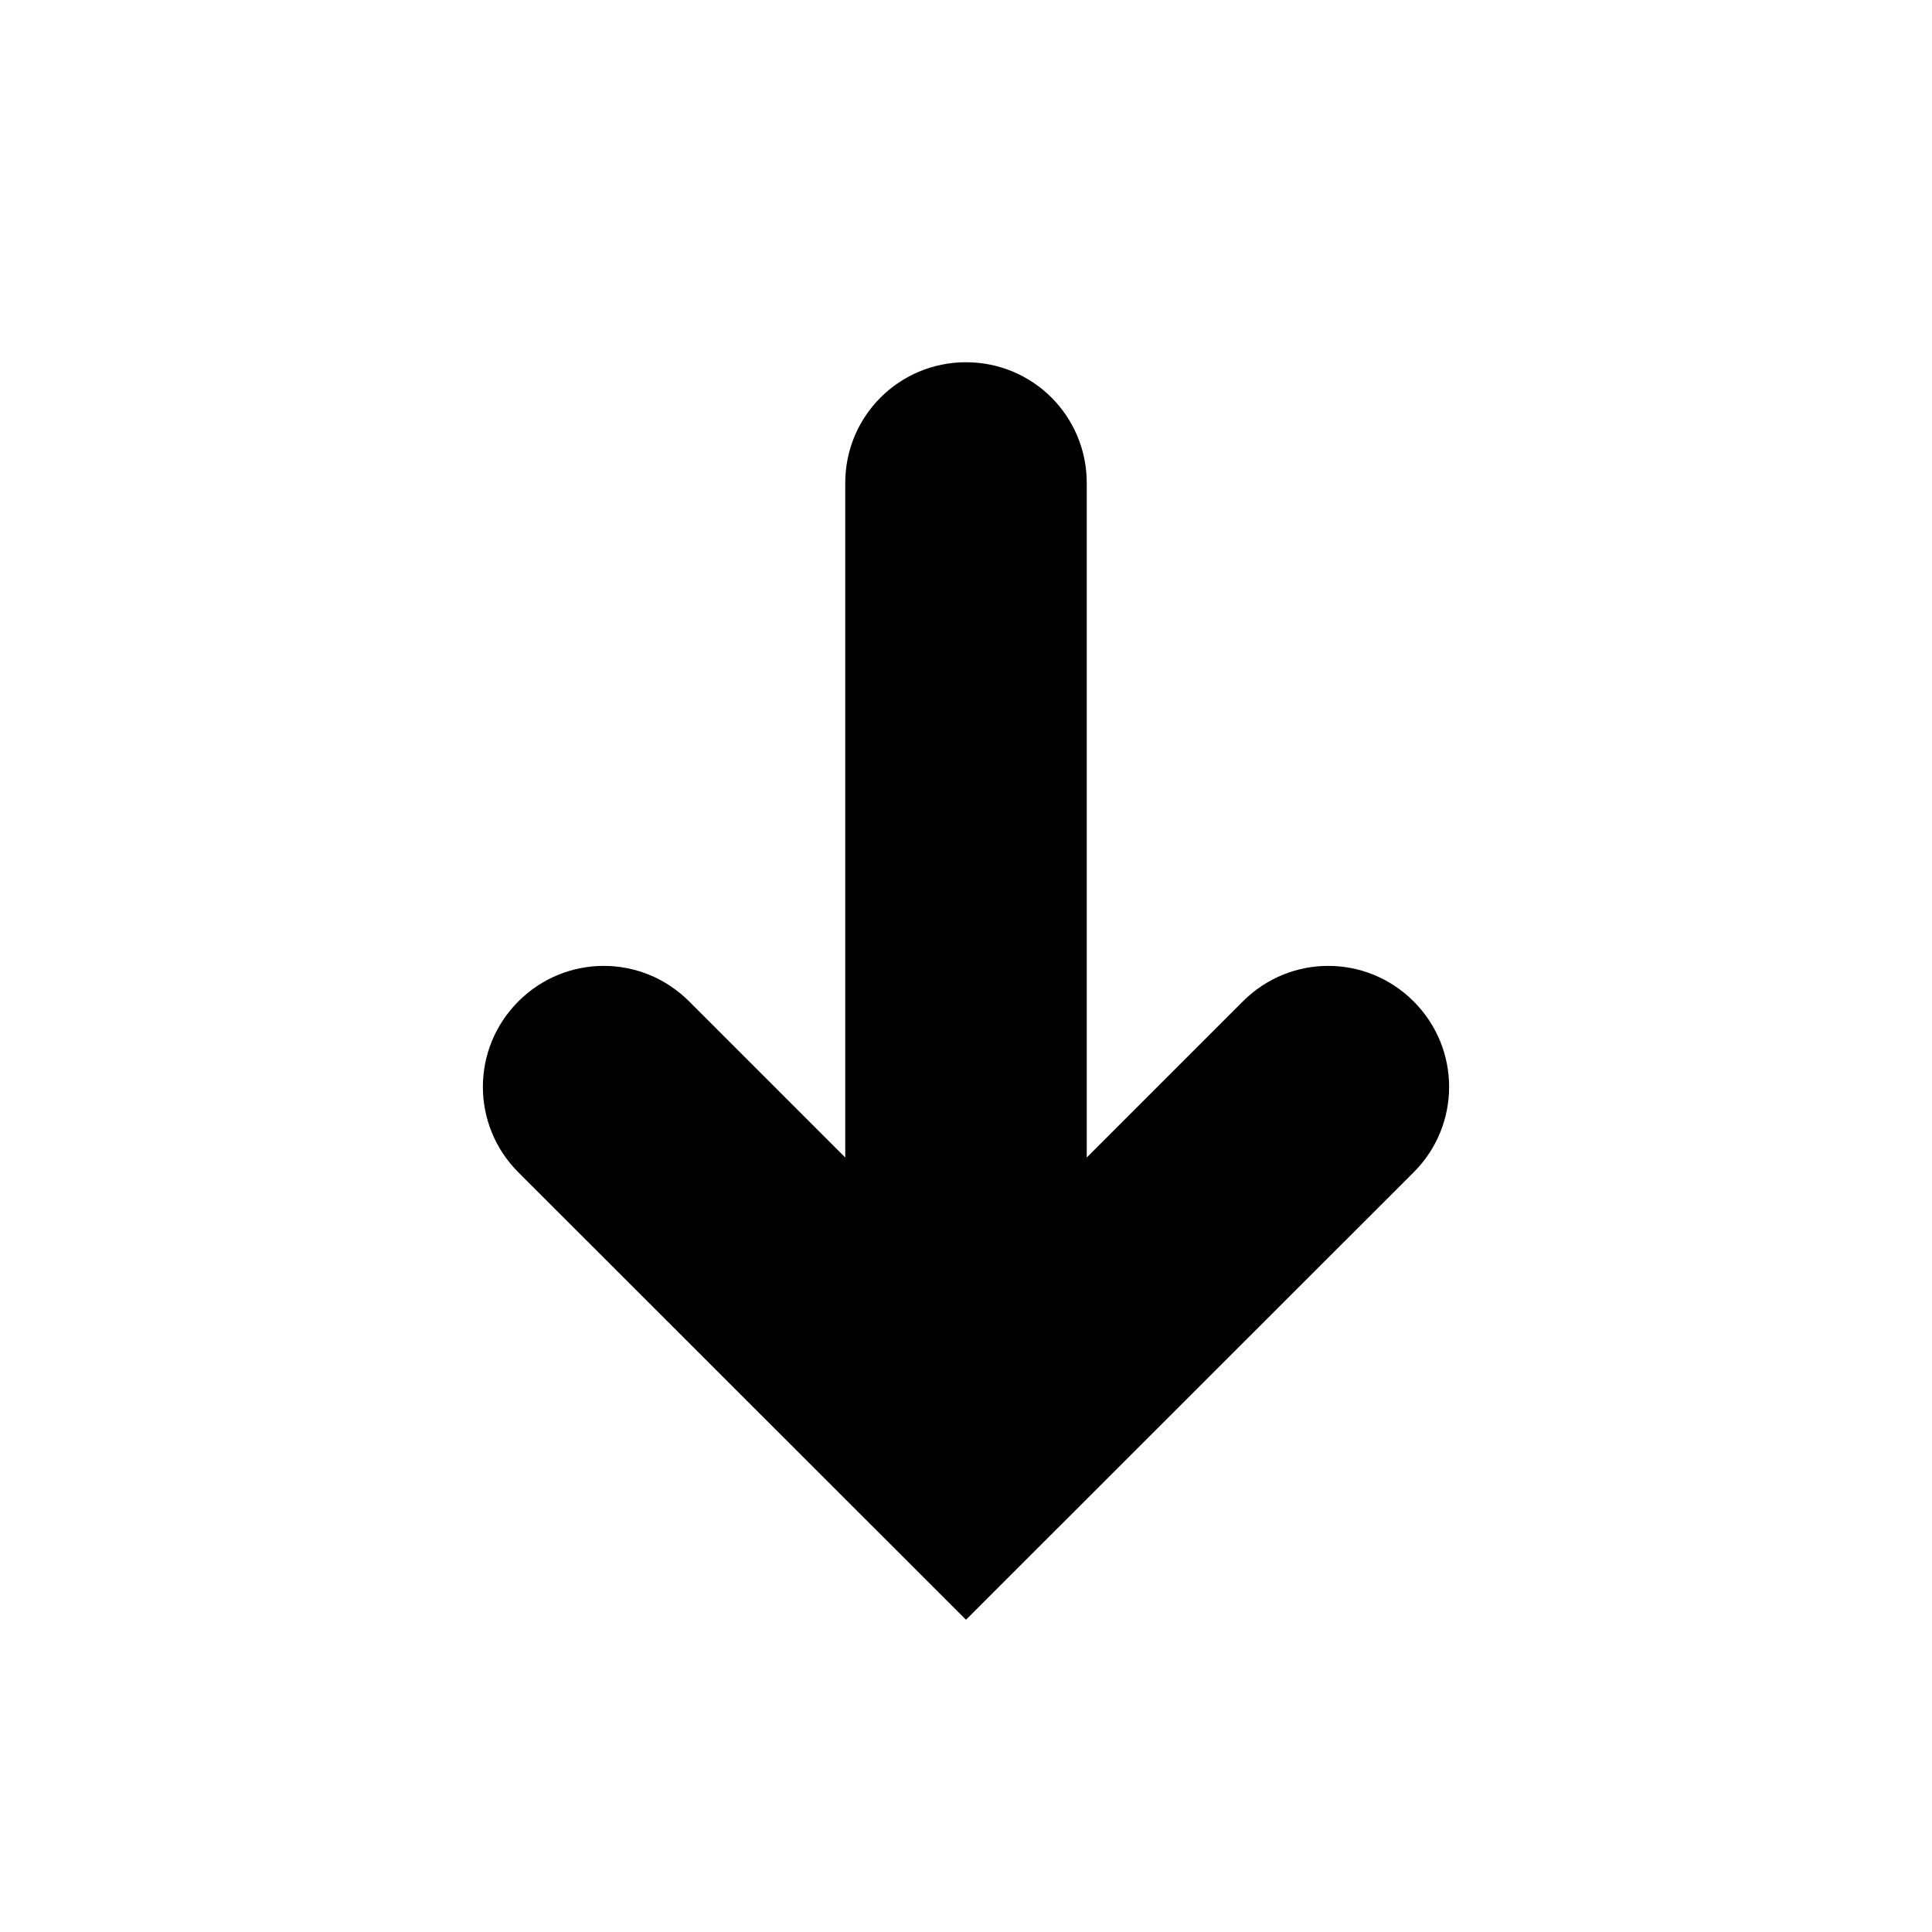
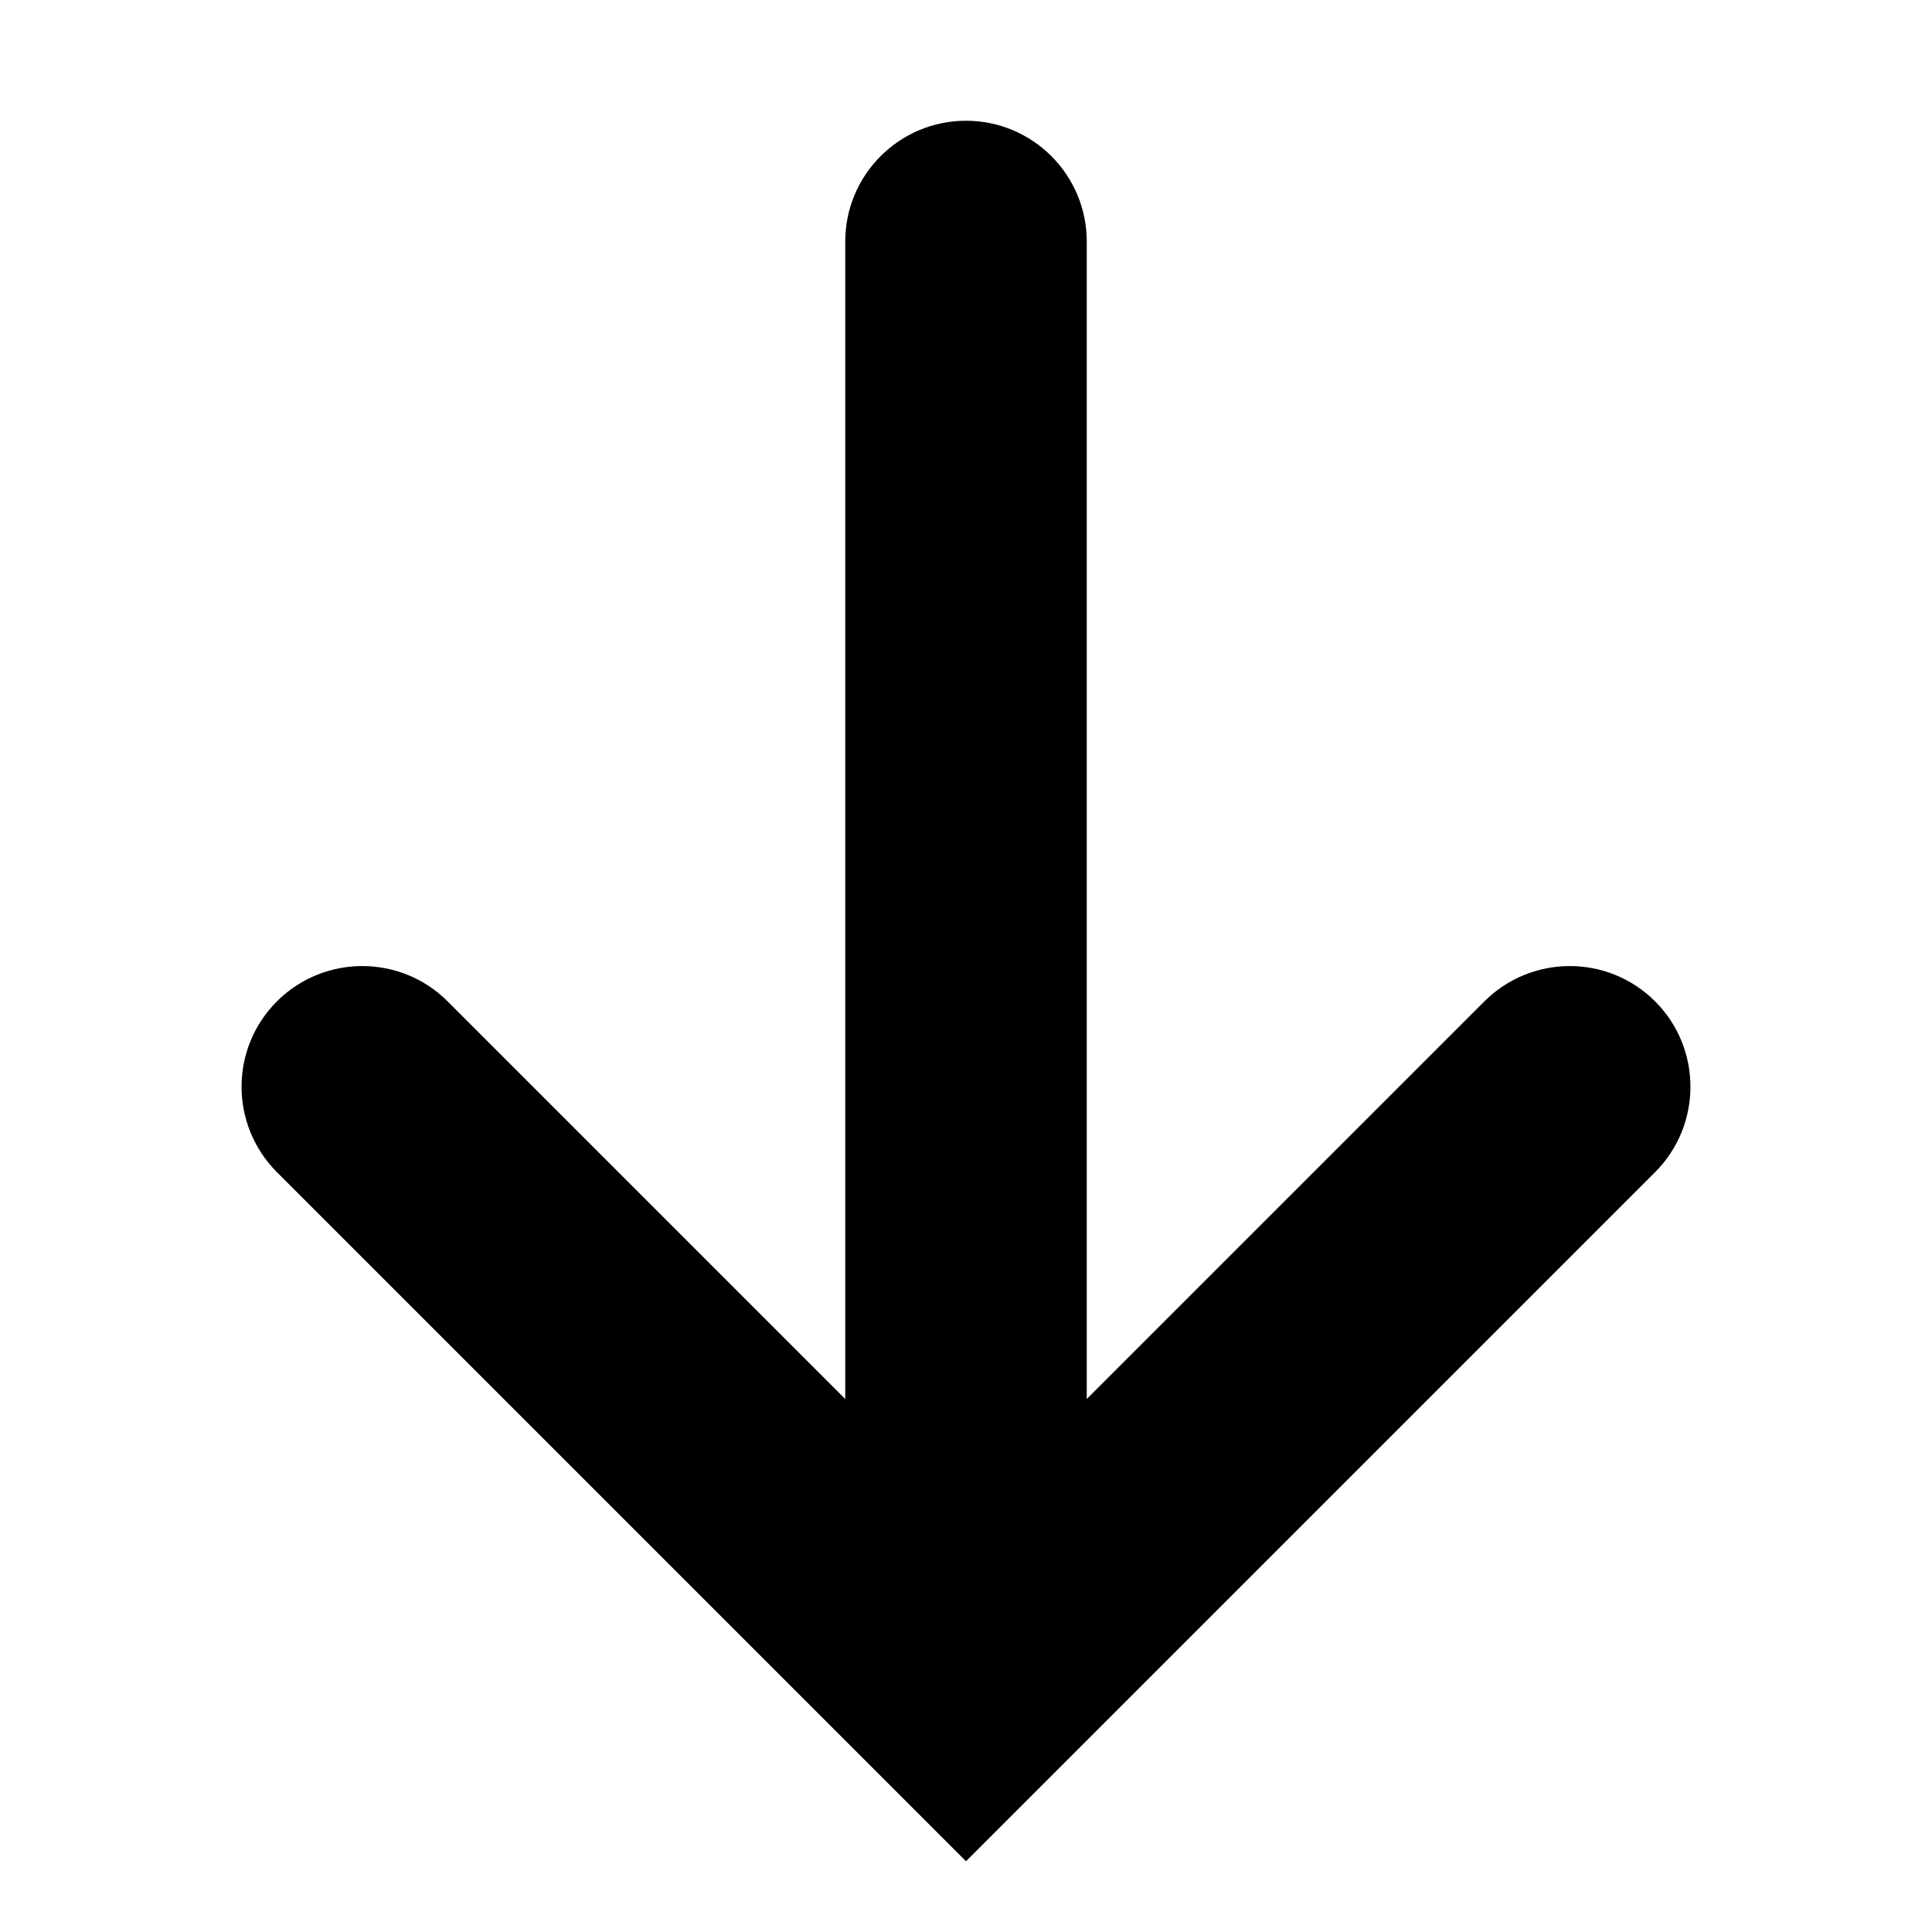
<svg xmlns="http://www.w3.org/2000/svg" width="16" height="16" fill="#000000" viewBox="0 0 16 16">
-   <path d="m9 4c0-0.554-0.446-1-1-1s-1 0.446-1 1v5.586l-1.293-1.293c-0.392-0.392-1.022-0.392-1.414 0s-0.392 1.024 0 1.416l3.707 3.705 3.707-3.705c0.392-0.392 0.392-1.024 0-1.416-0.392-0.392-1.022-0.392-1.414 0l-1.293 1.293z" />
+   <path d="m13.707 9.707-5.707 5.707-5.707-5.707c-0.39-0.391-0.39-1.024 0-1.414 0.391-0.39 1.024-0.39 1.414 0l3.293 3.293v-9.586c0-0.552 0.448-1 1-1s1 0.448 1 1v9.586l3.293-3.293c0.391-0.39 1.024-0.39 1.414 0 0.39 0.39 0.39 1.024 0 1.414z" />
</svg>
